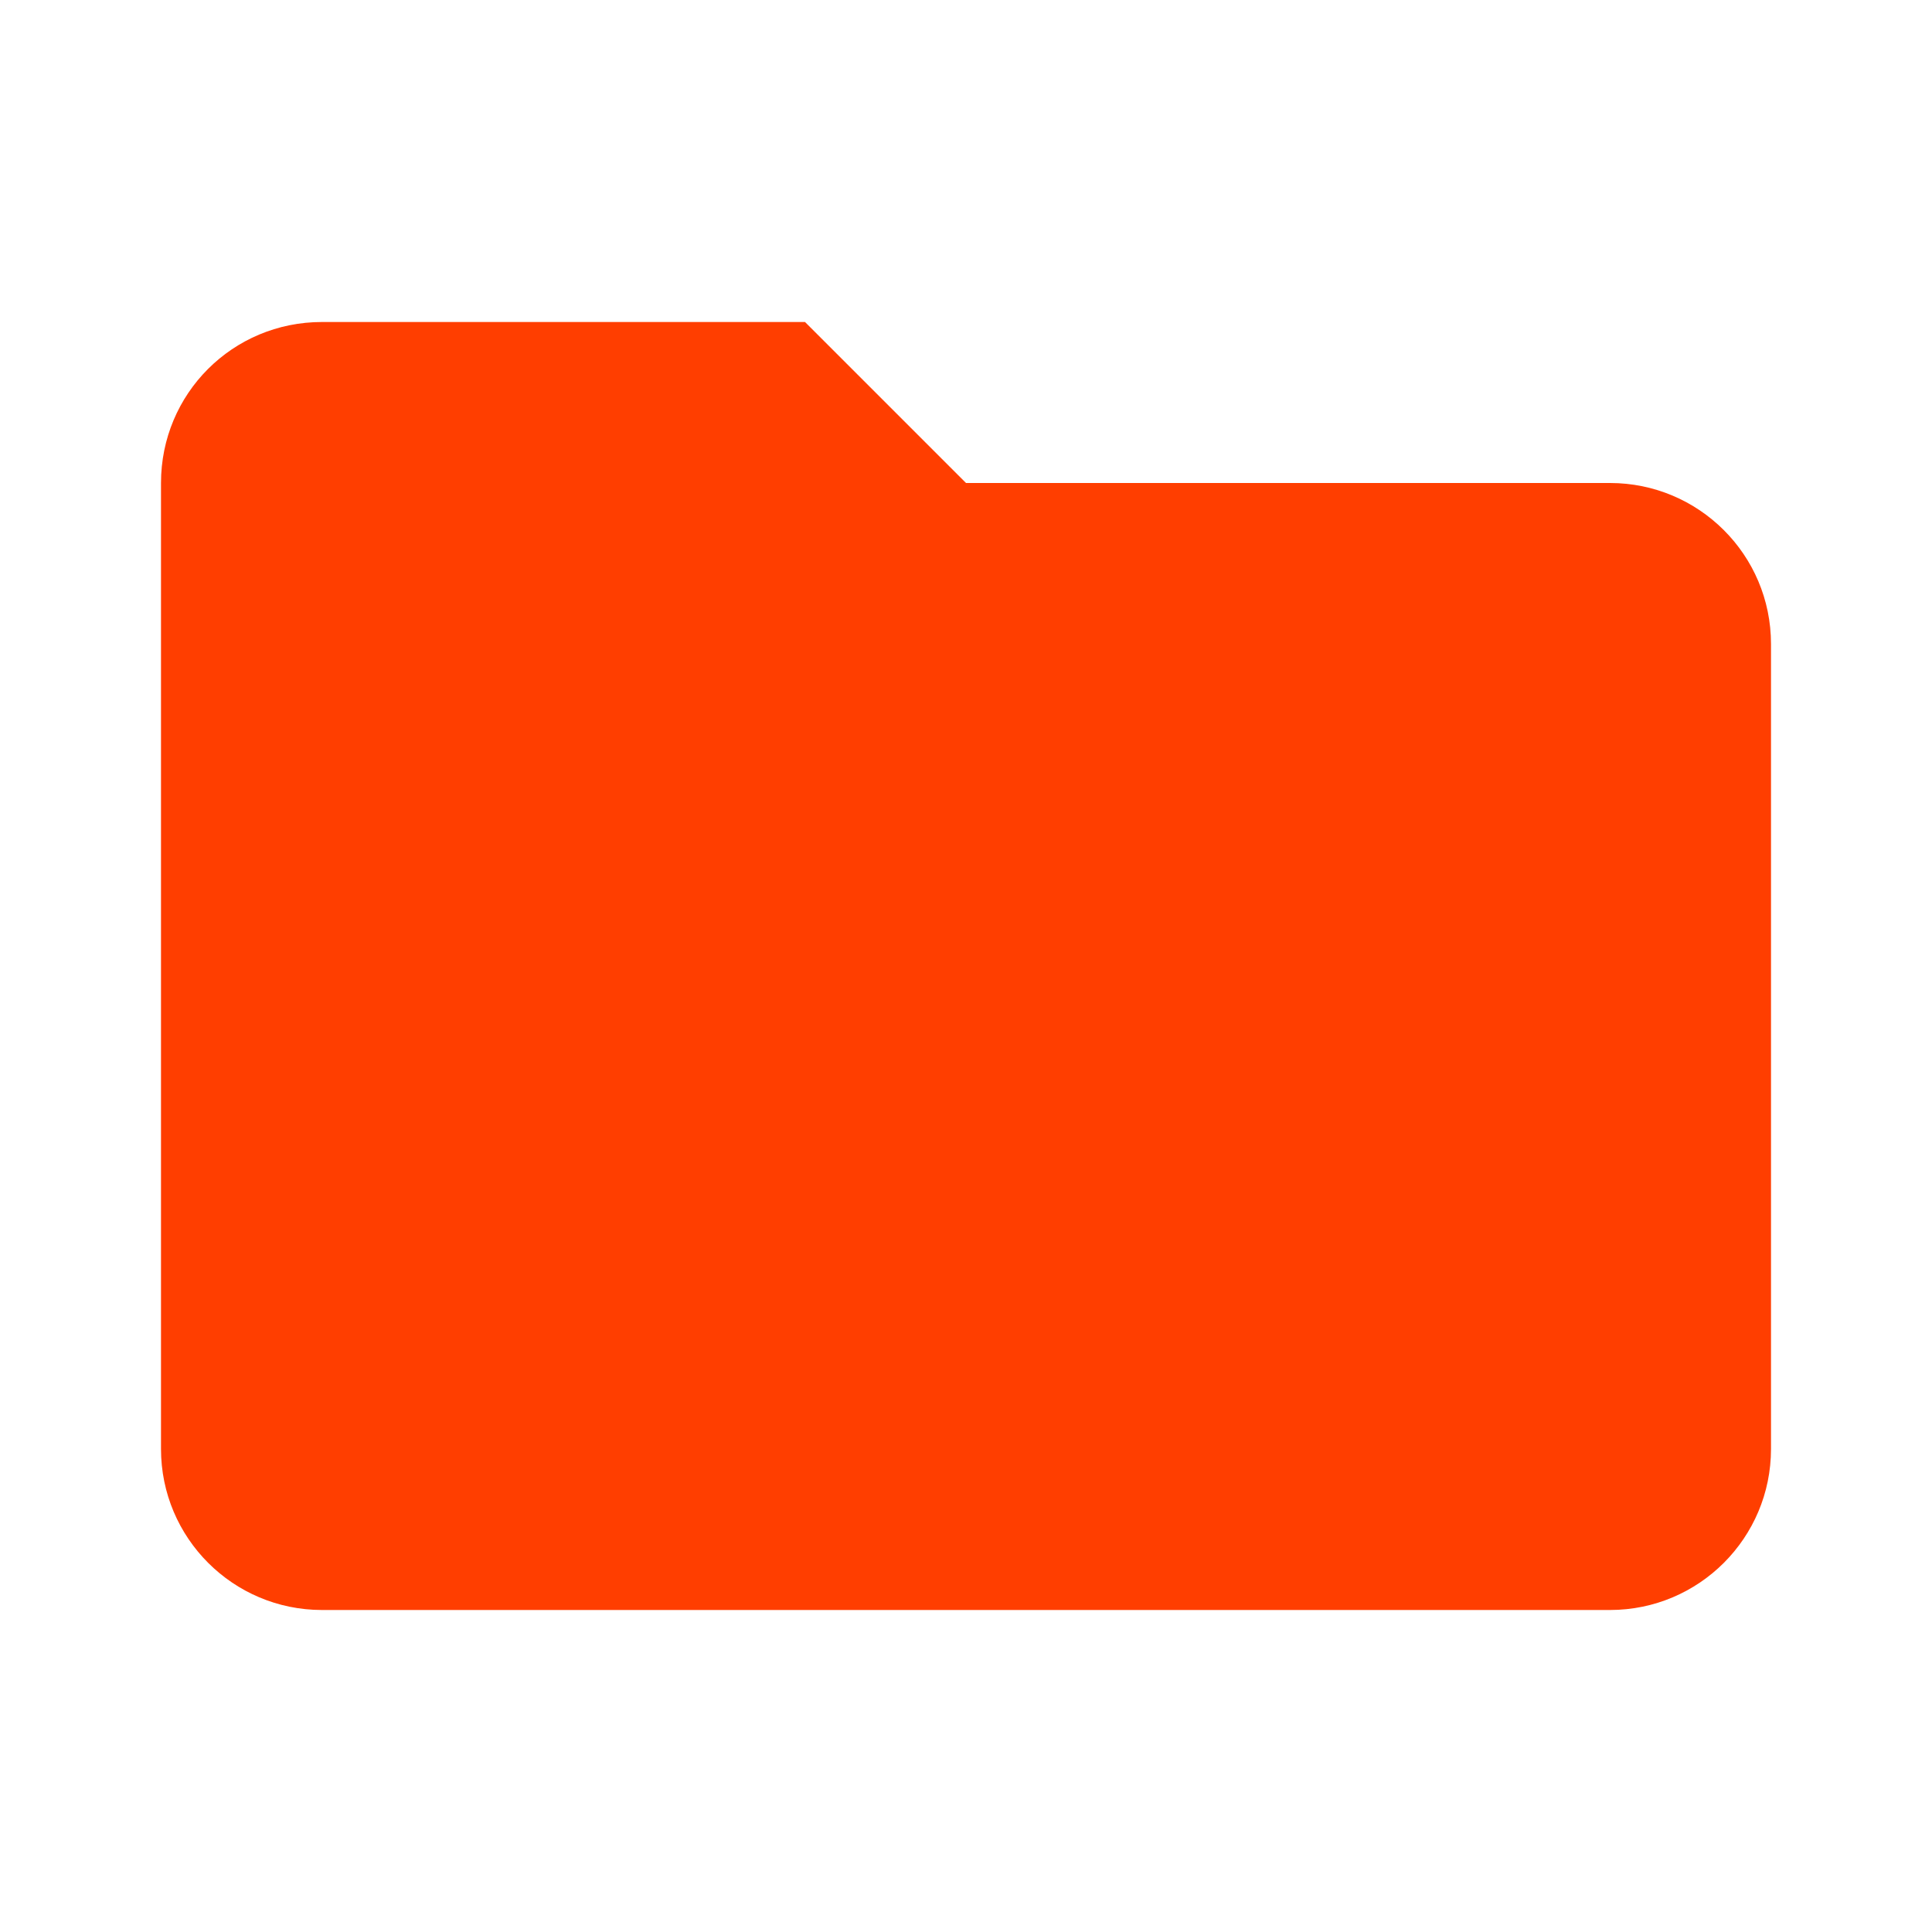
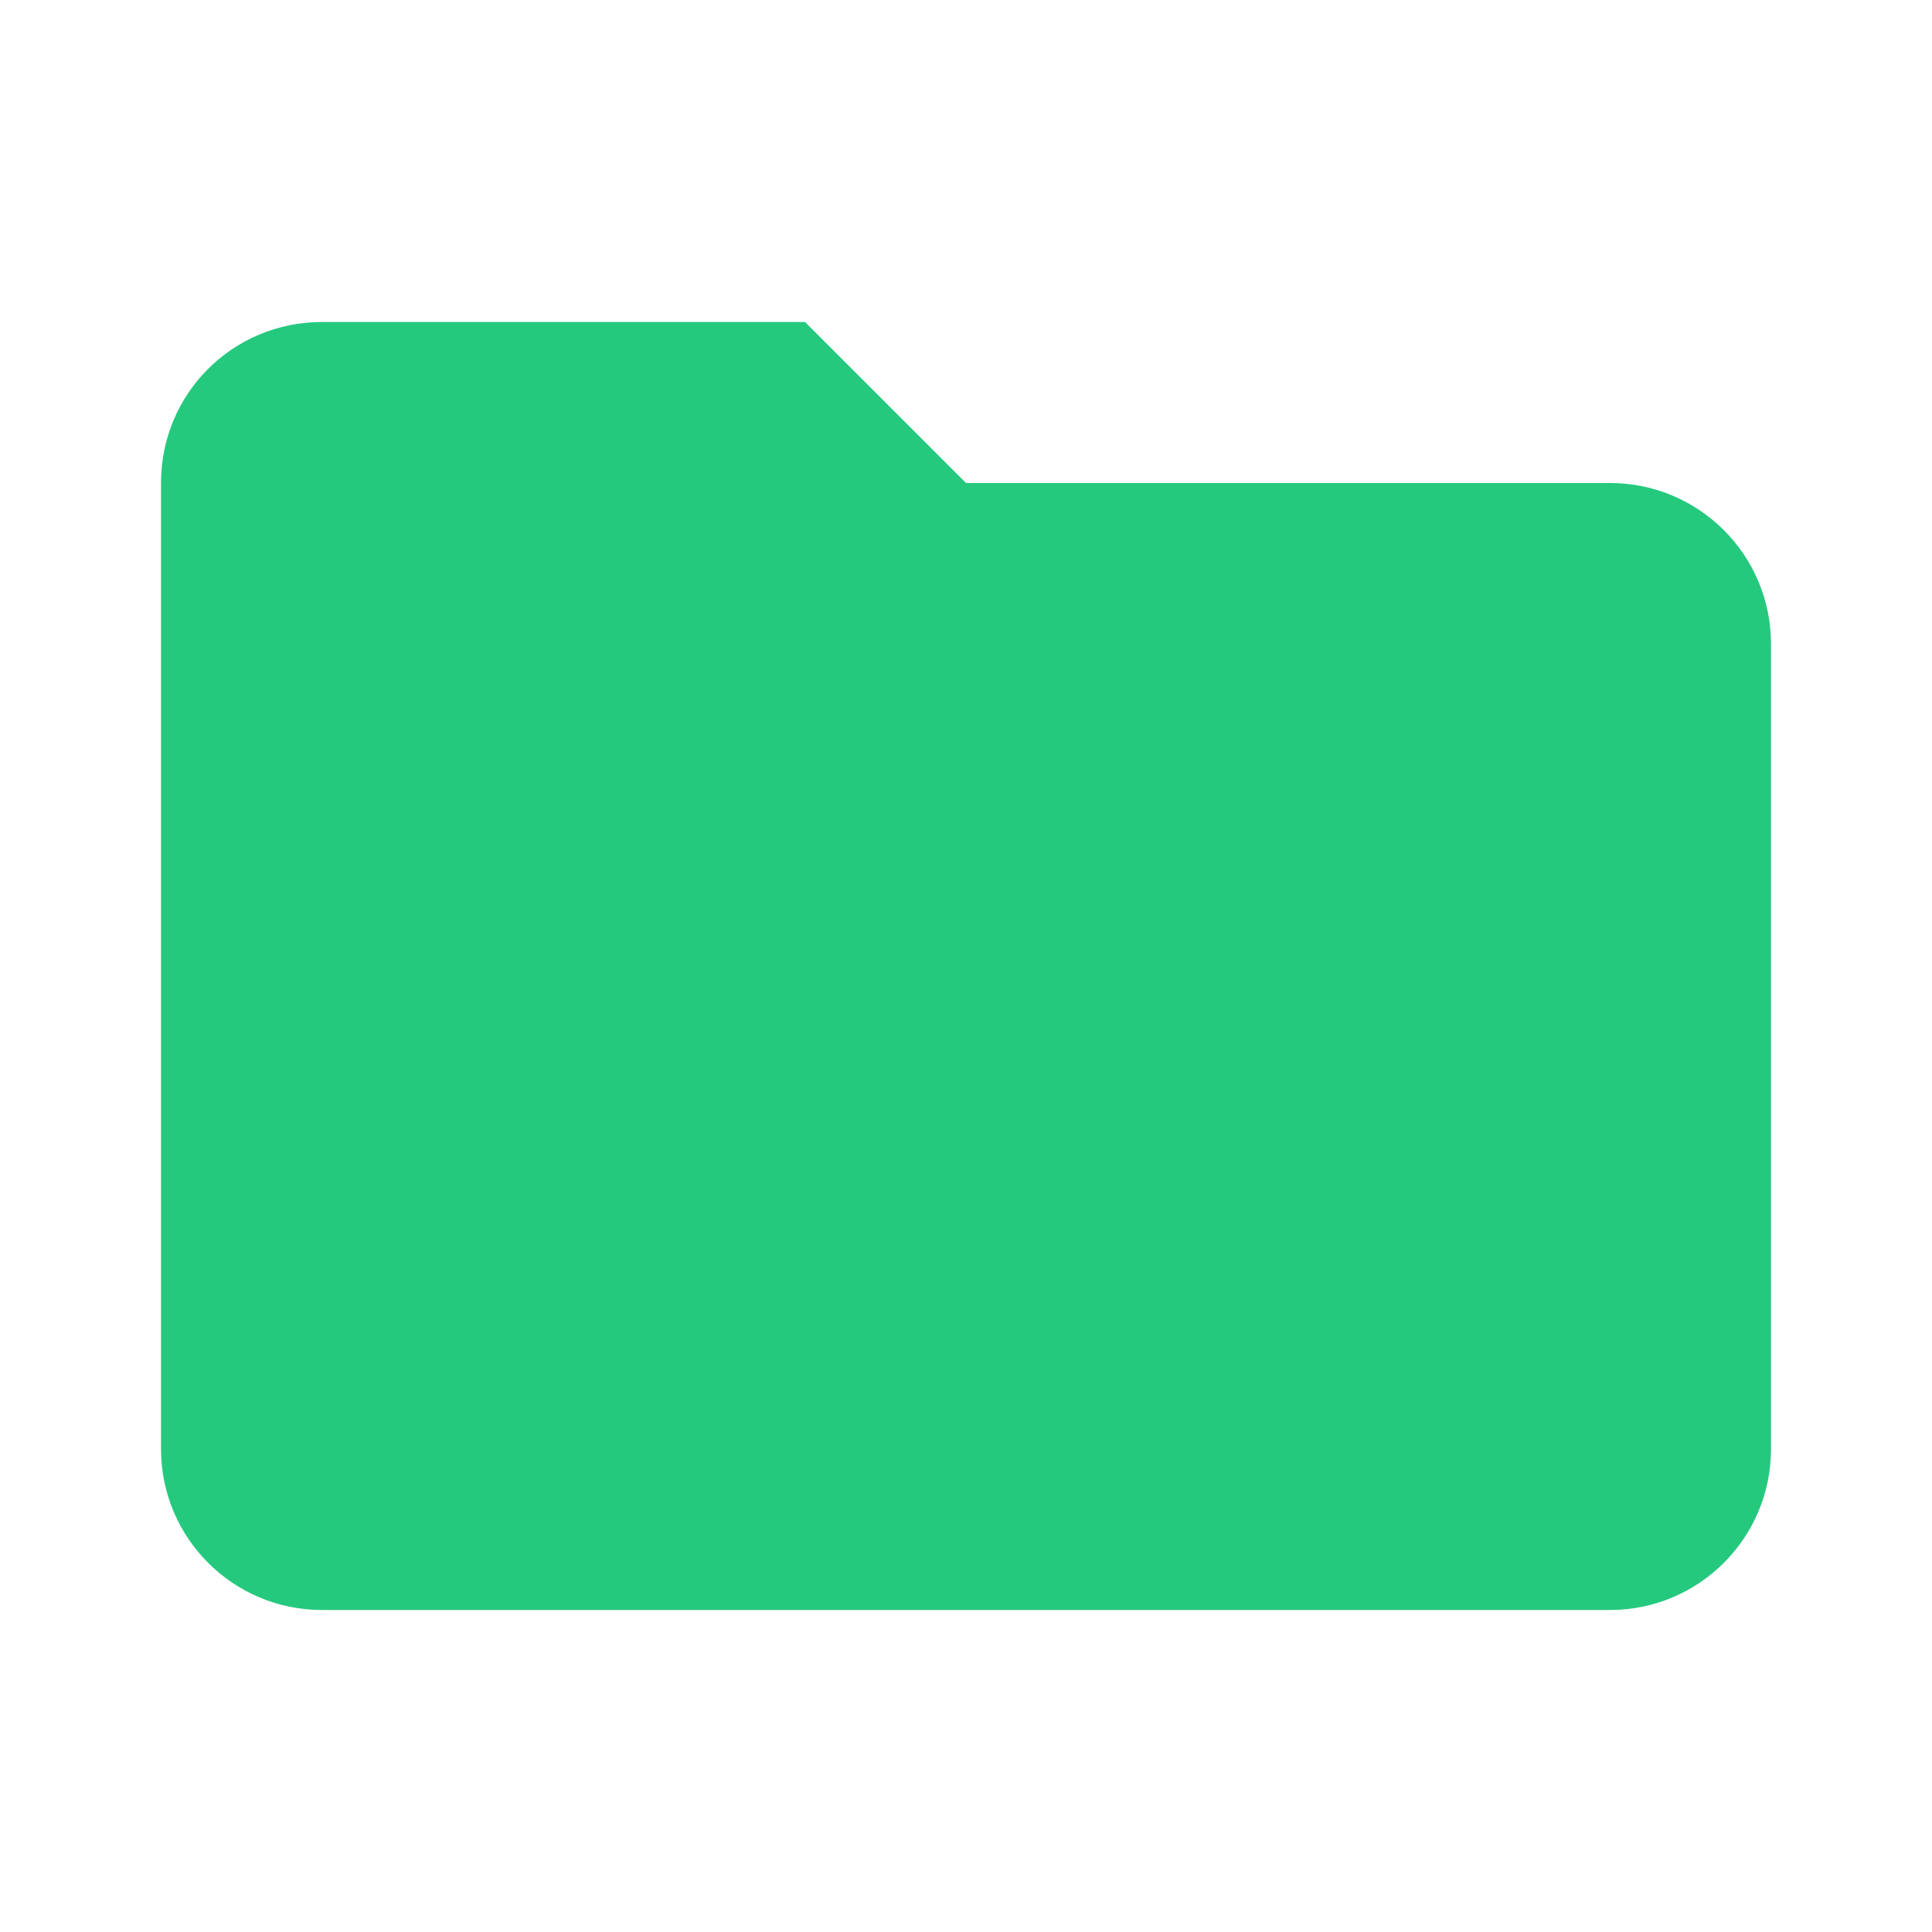
<svg xmlns="http://www.w3.org/2000/svg" height="24" viewBox="0 0 24 24" width="24">
-   <path d="m10 4h-6c-1.11 0-2 .89-2 2v12a2 2 0 0 0 2 2h16a2 2 0 0 0 2-2v-10c0-1.11-.9-2-2-2h-8z" fill="#ff3e00" />
+   <path d="m10 4h-6c-1.11 0-2 .89-2 2v12a2 2 0 0 0 2 2h16a2 2 0 0 0 2-2v-10c0-1.11-.9-2-2-2h-8z" fill="#25C97E" />
</svg>
